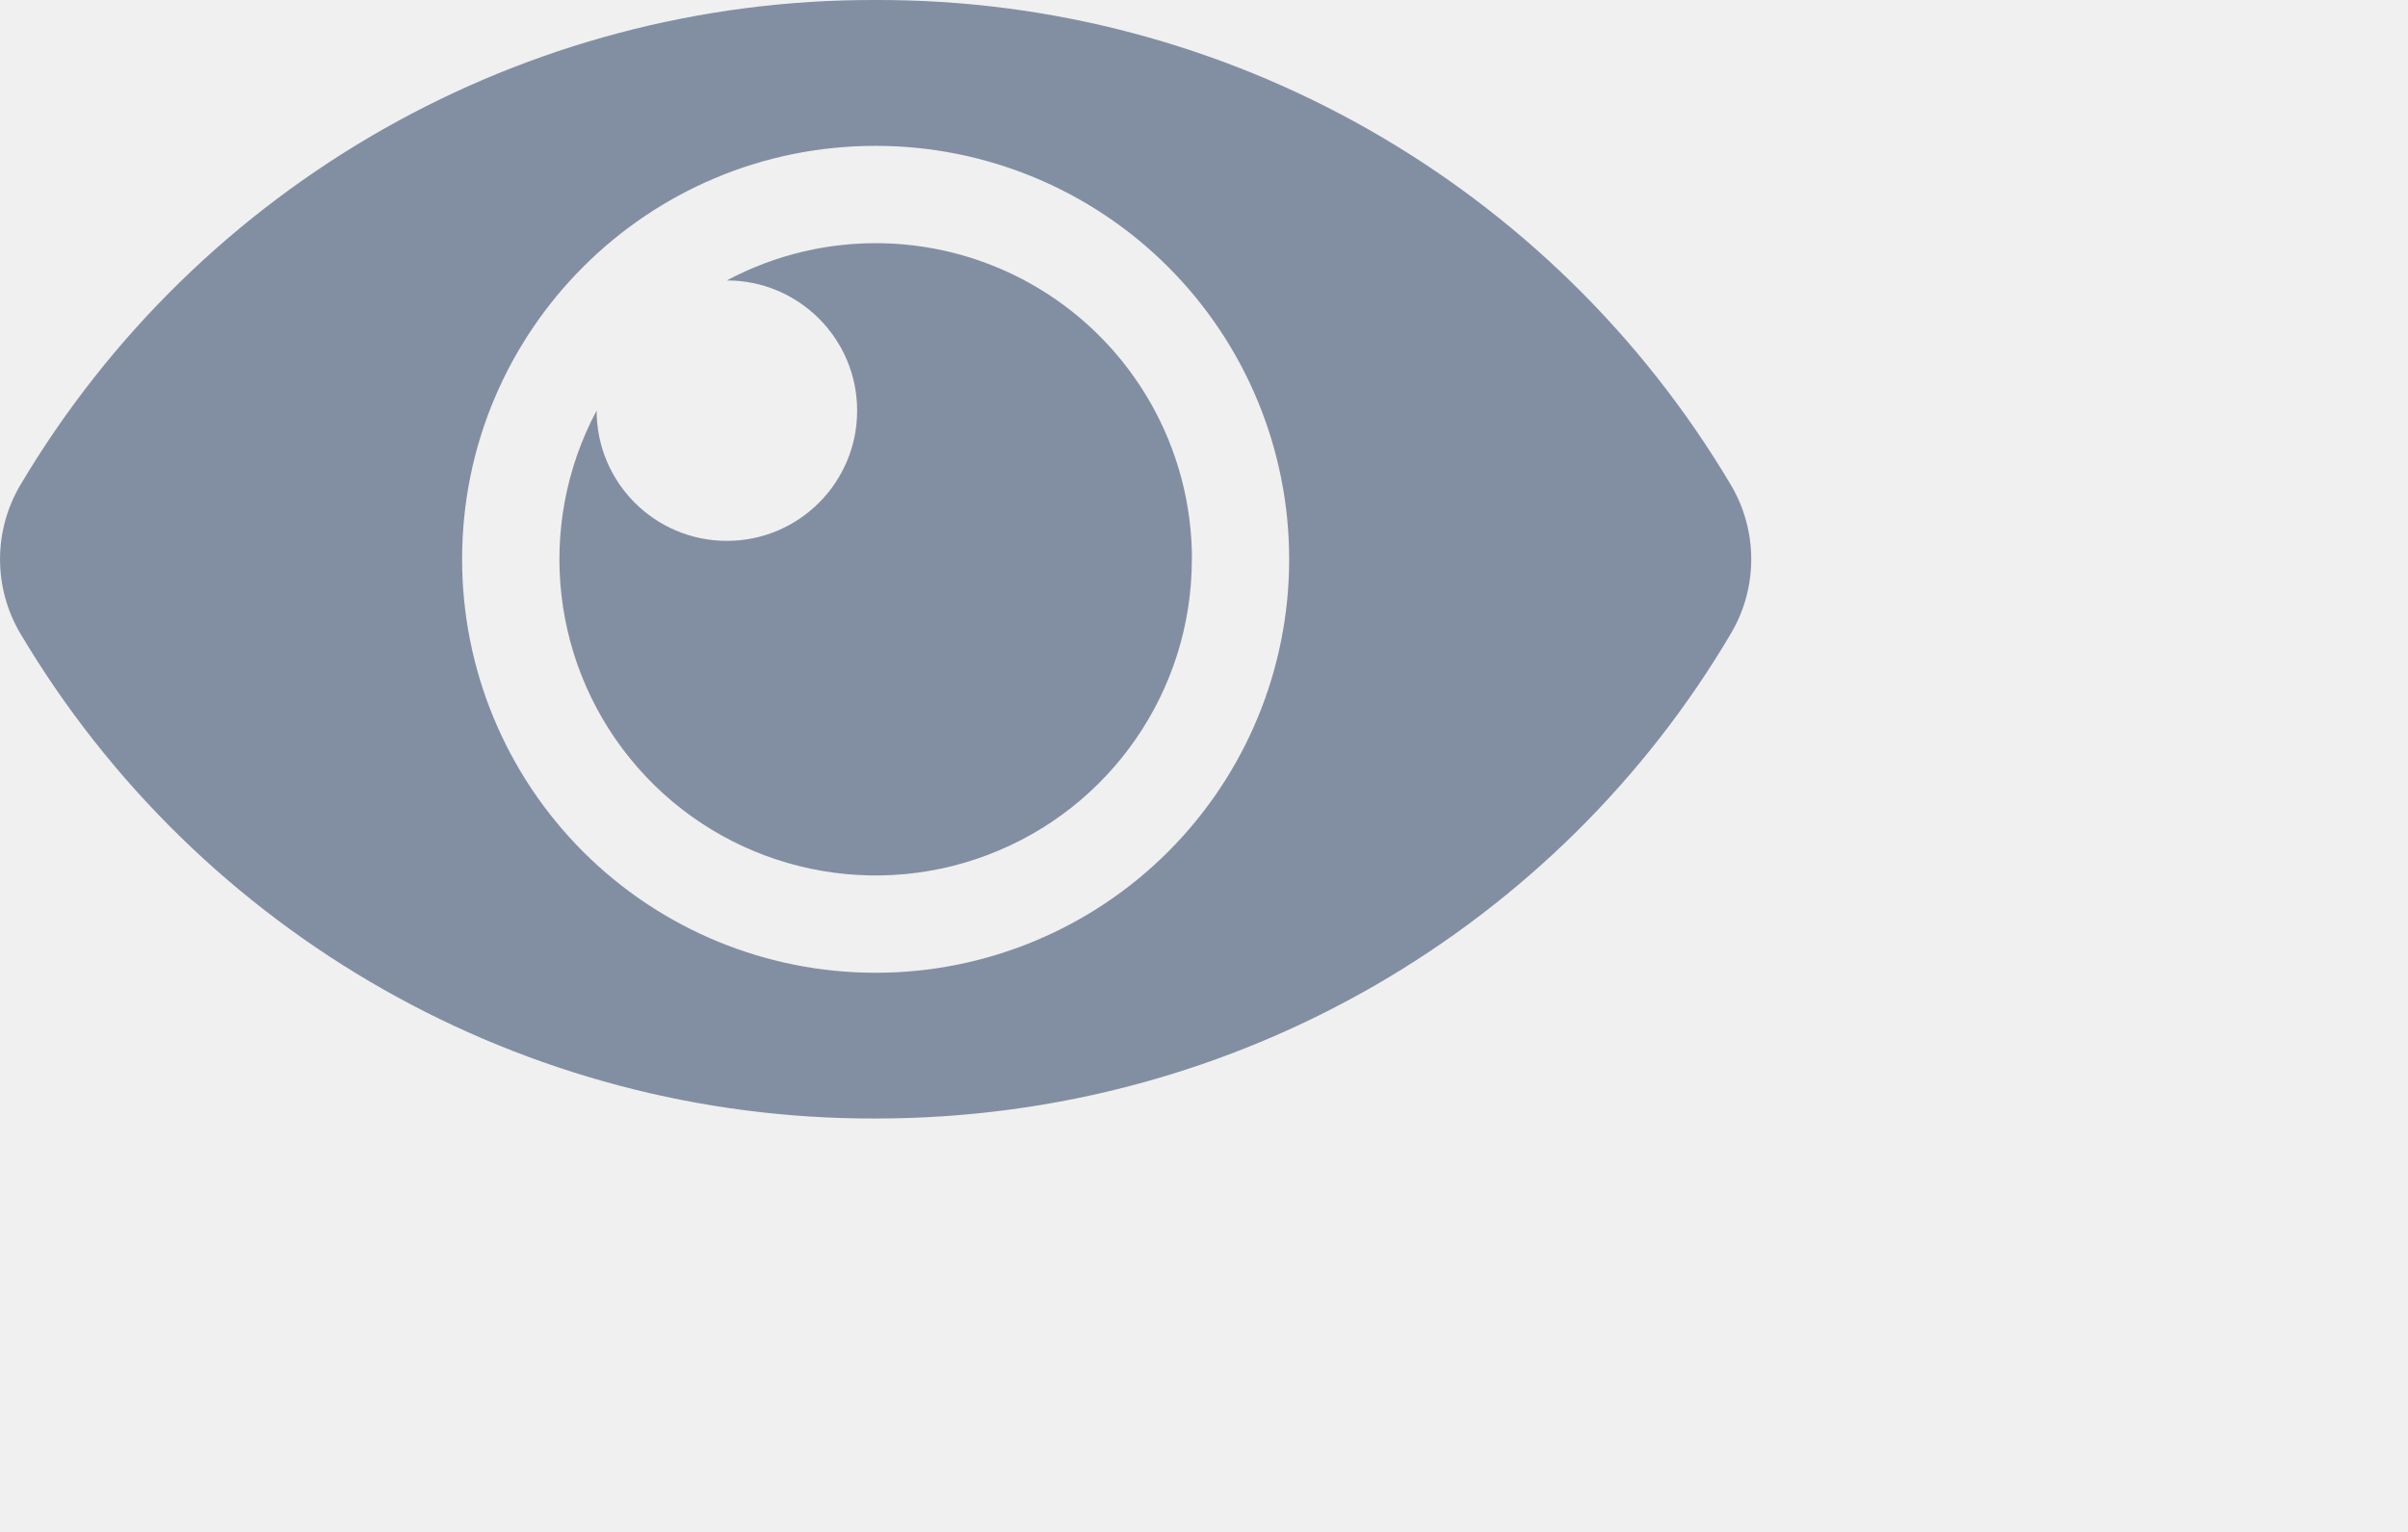
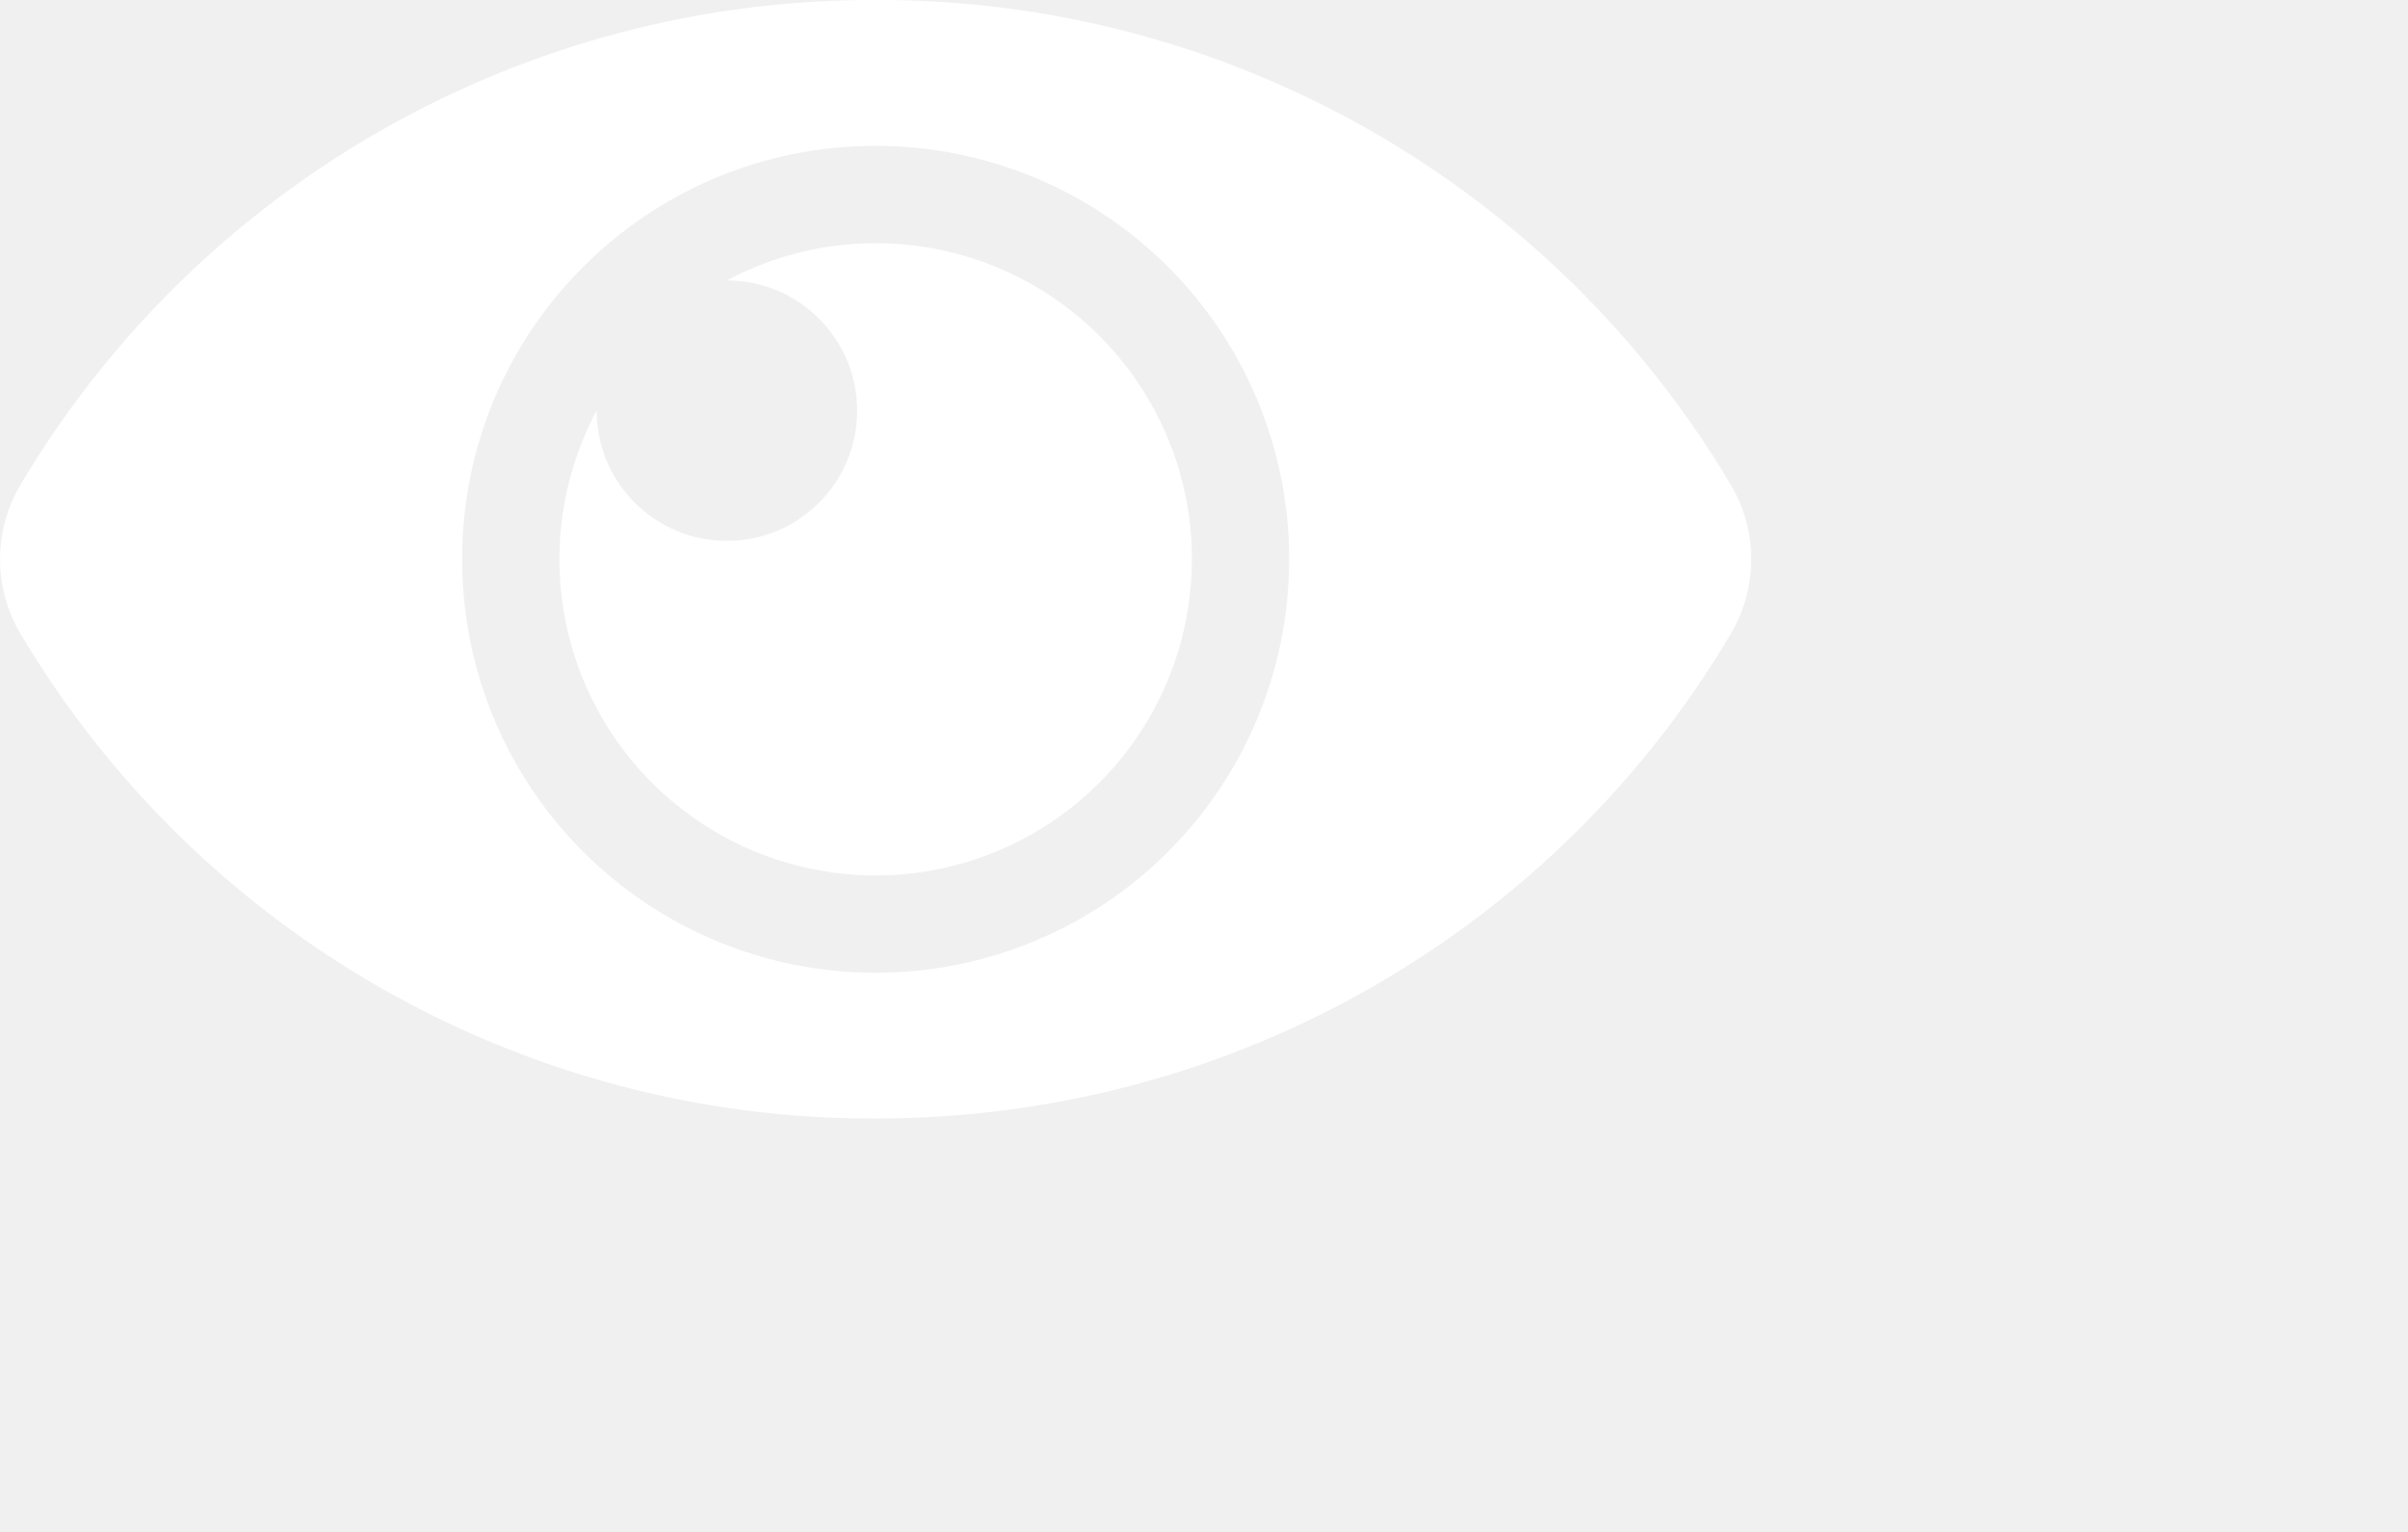
<svg xmlns="http://www.w3.org/2000/svg" width="22" height="14">
-   <path d="M15.815 4.434A9.055 9.055 0 0 0 8 0 9.055 9.055 0 0 0 .185 4.434a1.333 1.333 0 0 0 0 1.354A9.055 9.055 0 0 0 8 10.222c3.33 0 6.25-1.777 7.815-4.434a1.333 1.333 0 0 0 0-1.354ZM8 8.89A3.776 3.776 0 0 1 4.222 5.11 3.776 3.776 0 0 1 8 1.333a3.776 3.776 0 0 1 3.778 3.778A3.776 3.776 0 0 1 8 8.89Zm2.889-3.778a2.889 2.889 0 1 1-5.438-1.36 1.19 1.19 0 1 0 1.19-1.189H6.64a2.889 2.889 0 0 1 4.25 2.549Z" fill="#828FA3" />
+   <path d="M15.815 4.434A9.055 9.055 0 0 0 8 0 9.055 9.055 0 0 0 .185 4.434a1.333 1.333 0 0 0 0 1.354A9.055 9.055 0 0 0 8 10.222c3.33 0 6.25-1.777 7.815-4.434a1.333 1.333 0 0 0 0-1.354ZM8 8.89A3.776 3.776 0 0 1 4.222 5.11 3.776 3.776 0 0 1 8 1.333a3.776 3.776 0 0 1 3.778 3.778A3.776 3.776 0 0 1 8 8.89Zm2.889-3.778a2.889 2.889 0 1 1-5.438-1.36 1.19 1.19 0 1 0 1.19-1.189H6.64a2.889 2.889 0 0 1 4.25 2.549Z" fill="#FFF" />
</svg>
